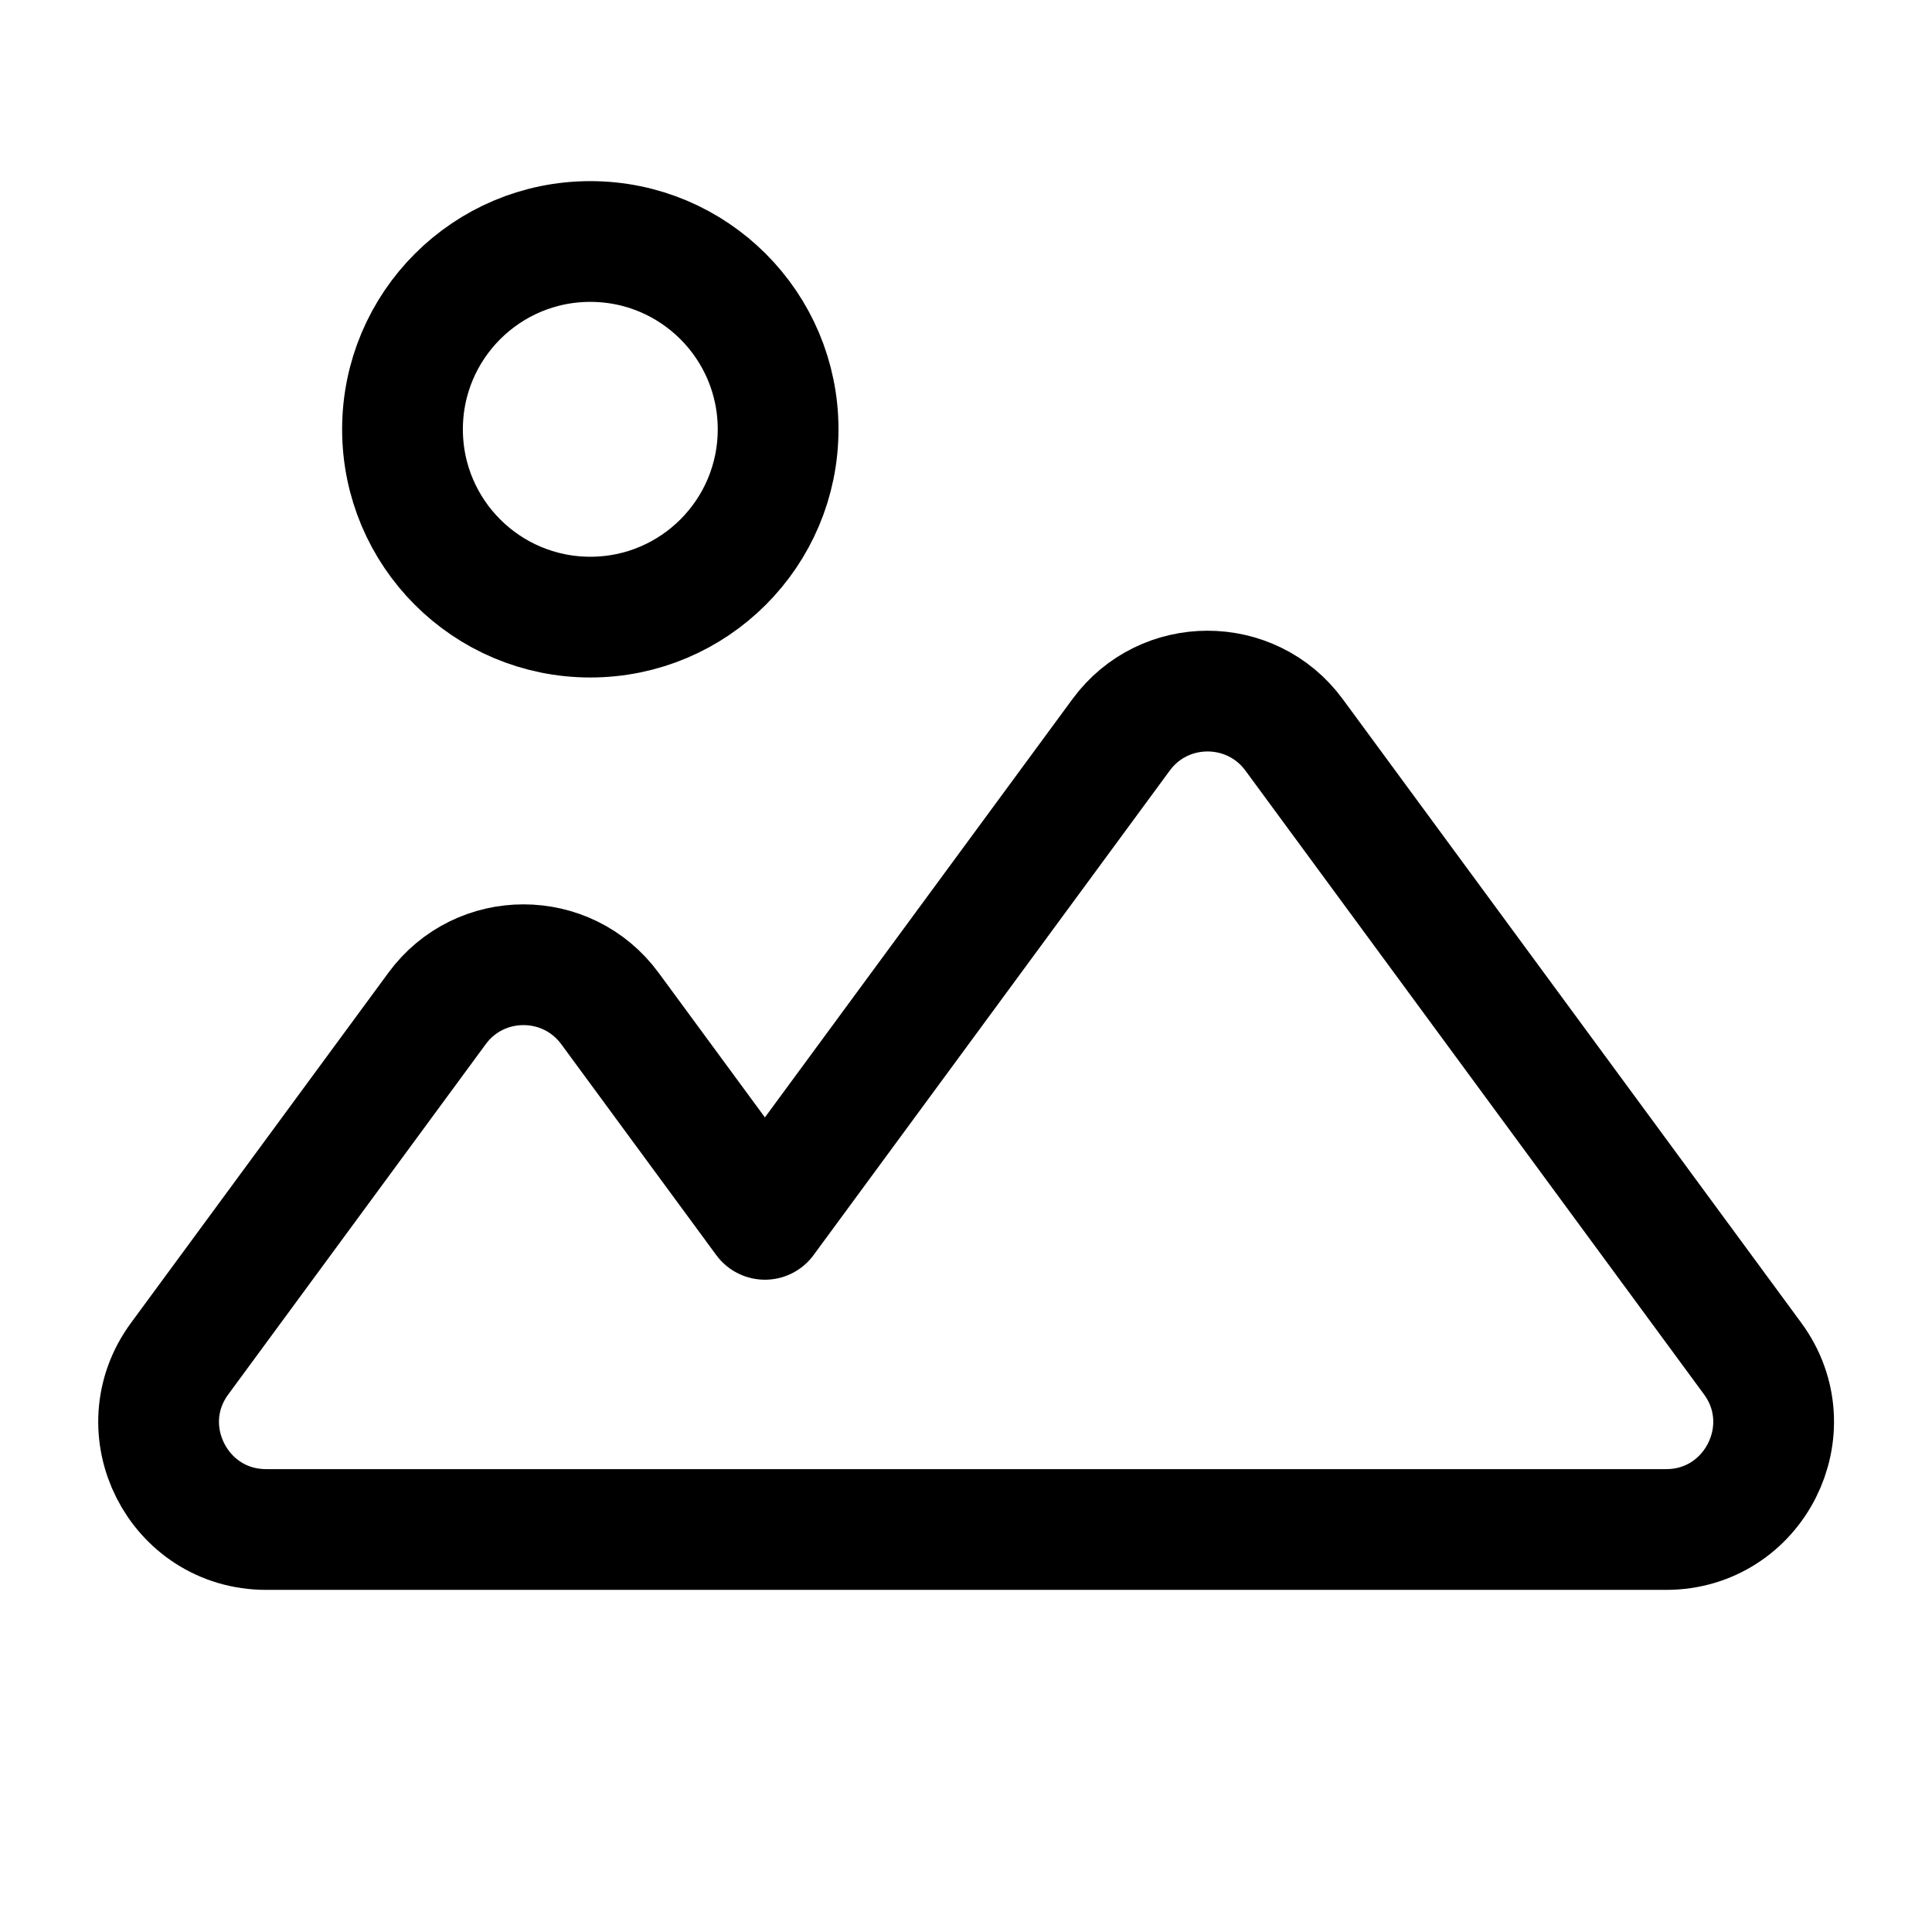
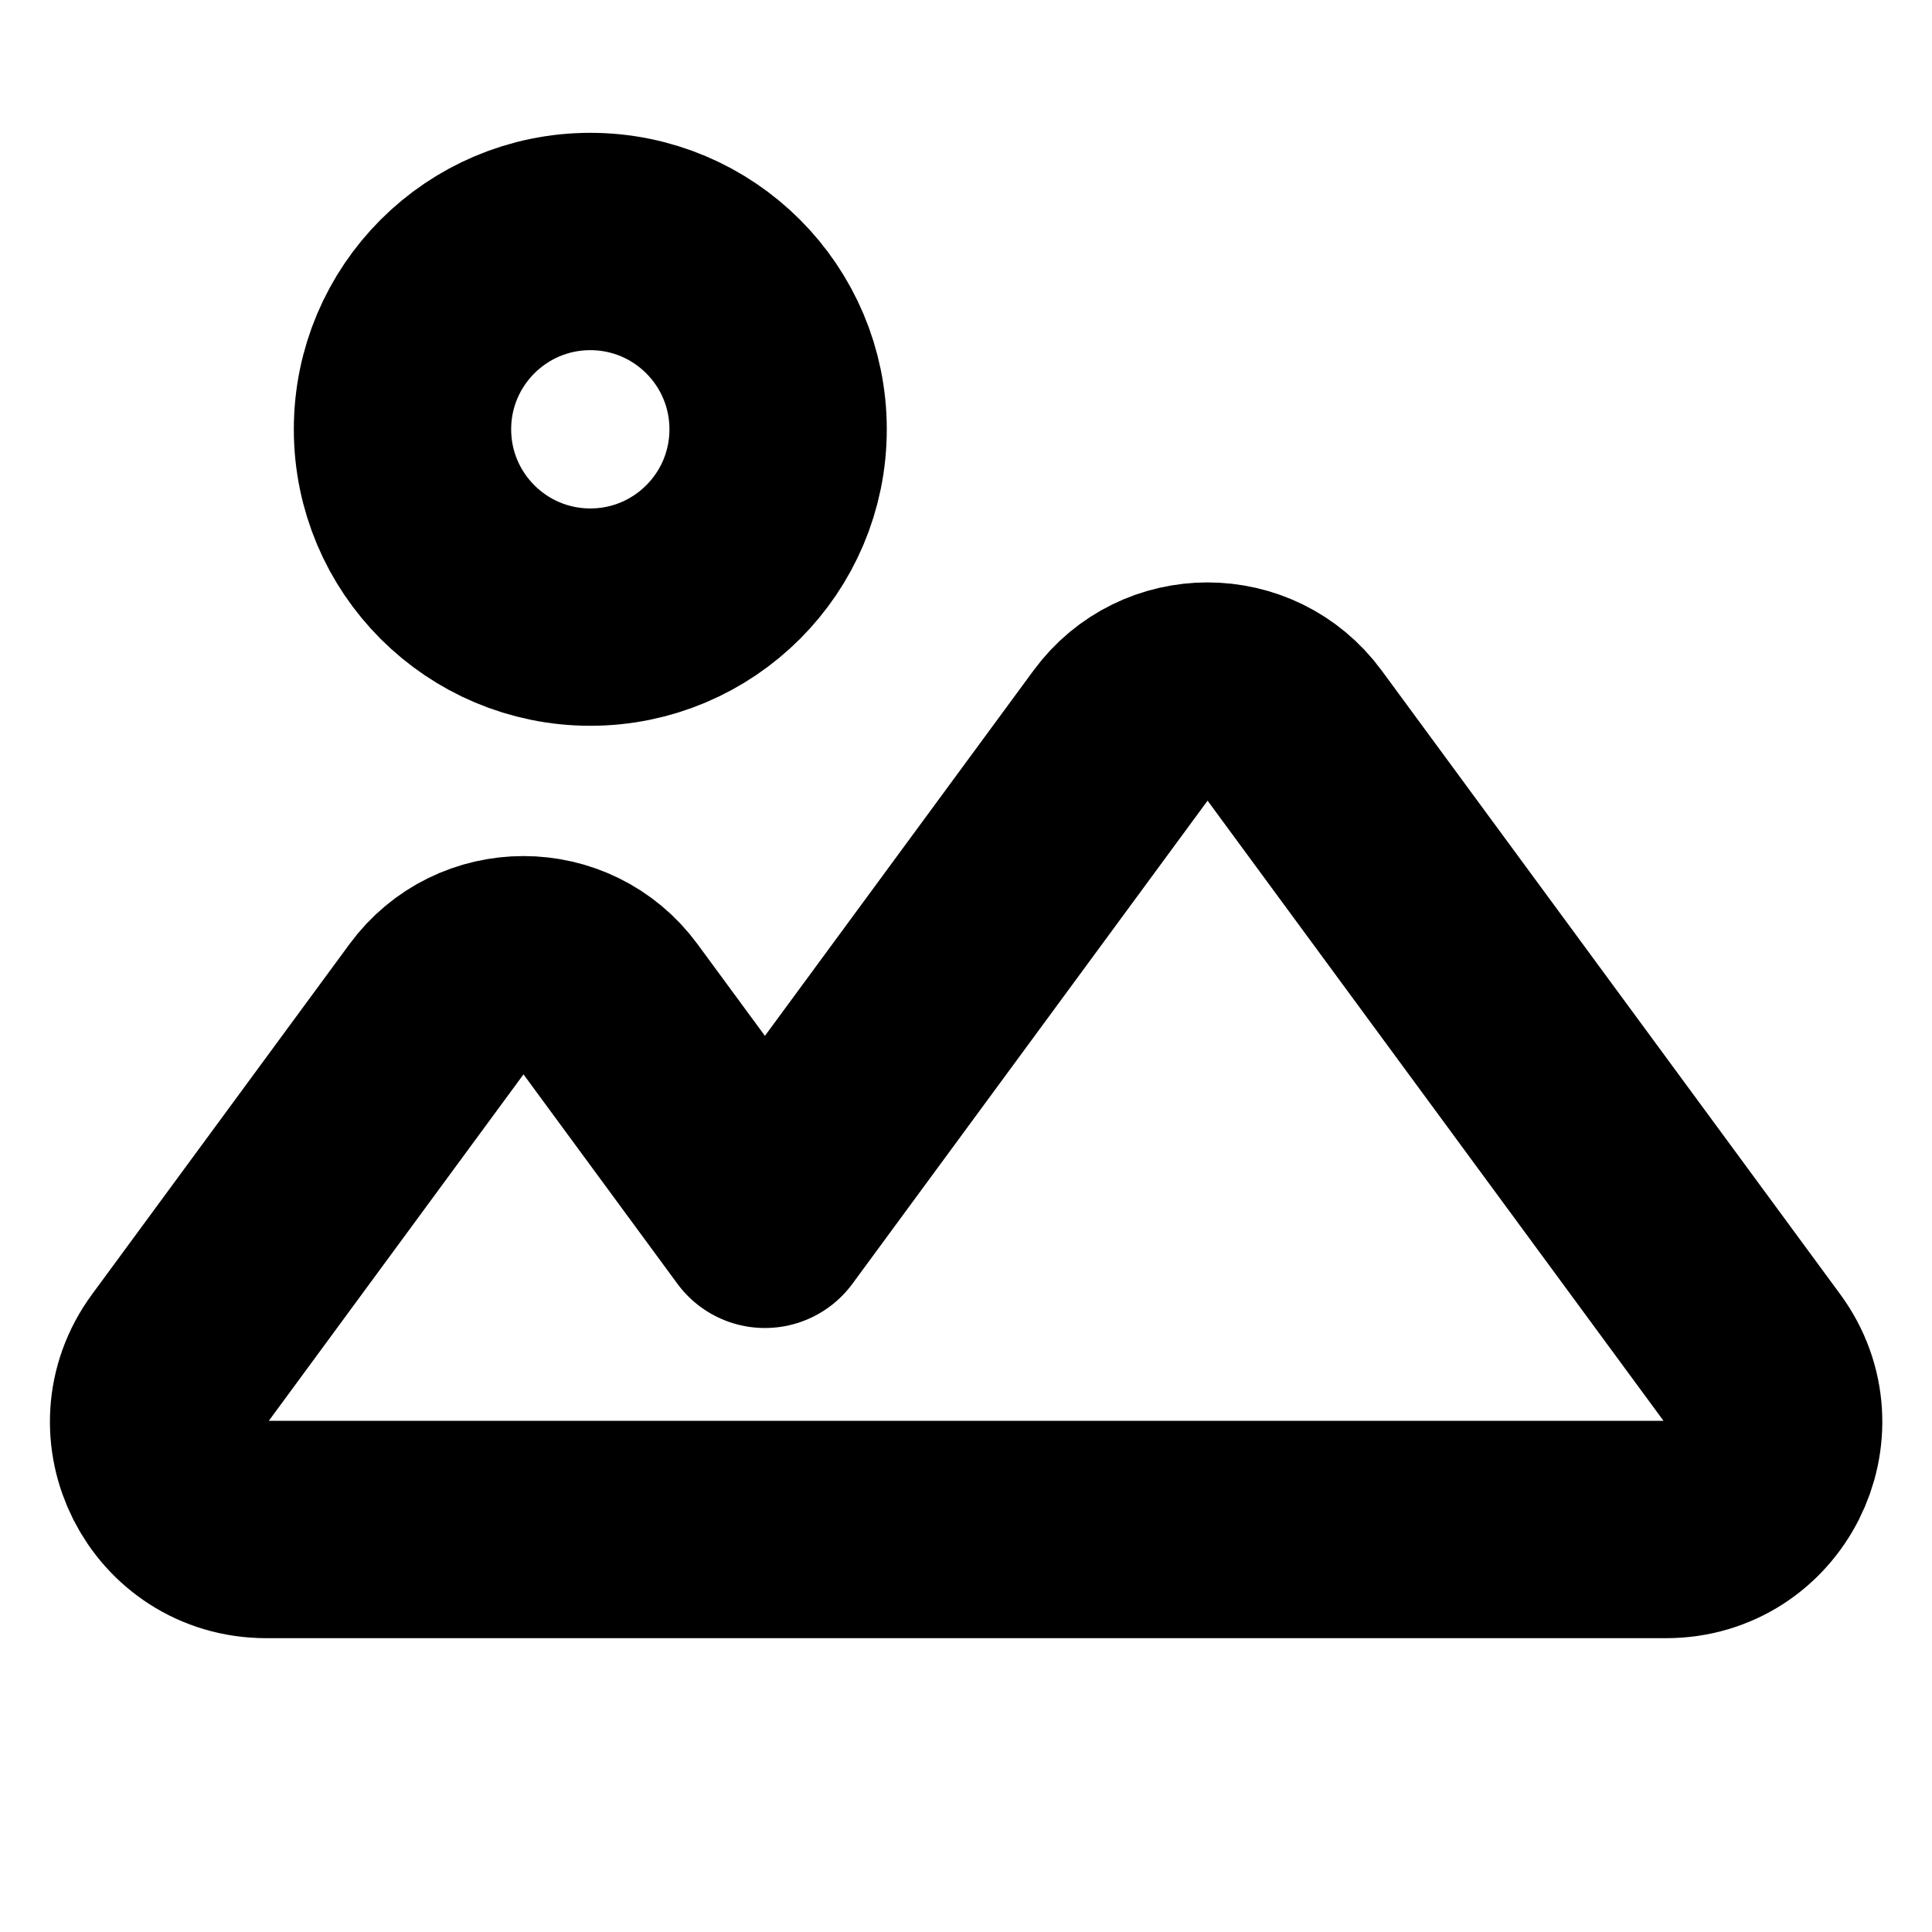
<svg xmlns="http://www.w3.org/2000/svg" width="24" height="24" viewBox="0 0 24 24" fill="none">
-   <g stroke="#000000" stroke-width="0.7" stroke-linejoin="round" stroke-linecap="round">
-     <path d="M 21.772 16.877 l -5.697 -7.749 c -0.533 -0.724 -1.616 -0.724 -2.148 0 l -4.425 6.019 -1.925 -2.619 c -0.533 -0.725 -1.616 -0.725 -2.148 0 l -3.197 4.349 c -0.648 0.88 -0.019 2.123 1.075 2.123 H 20.697 c 1.093 0 1.721 -1.243 1.075 -2.123 Z" fill="none" stroke="#000000" stroke-linecap="round" stroke-linejoin="round" stroke-width="1.5" />
-     <circle cx="7.333" cy="5.333" r="2.333" fill="none" stroke="#000000" stroke-linecap="round" stroke-linejoin="round" stroke-width="1.5" />
+   <g stroke="#000000" stroke-width="1.2" stroke-linejoin="round" stroke-linecap="round">
+     <path d="M 21.772 16.877 l -5.697 -7.749 c -0.533 -0.724 -1.616 -0.724 -2.148 0 l -4.425 6.019 -1.925 -2.619 c -0.533 -0.725 -1.616 -0.725 -2.148 0 l -3.197 4.349 c -0.648 0.88 -0.019 2.123 1.075 2.123 H 20.697 c 1.093 0 1.721 -1.243 1.075 -2.123 Z" fill="none" stroke="#000000" stroke-linecap="round" stroke-linejoin="round" stroke-width="2.7" />
+     <circle cx="7.333" cy="5.333" r="2.333" fill="none" stroke="#000000" stroke-linecap="round" stroke-linejoin="round" stroke-width="2.7" />
  </g>
</svg>
